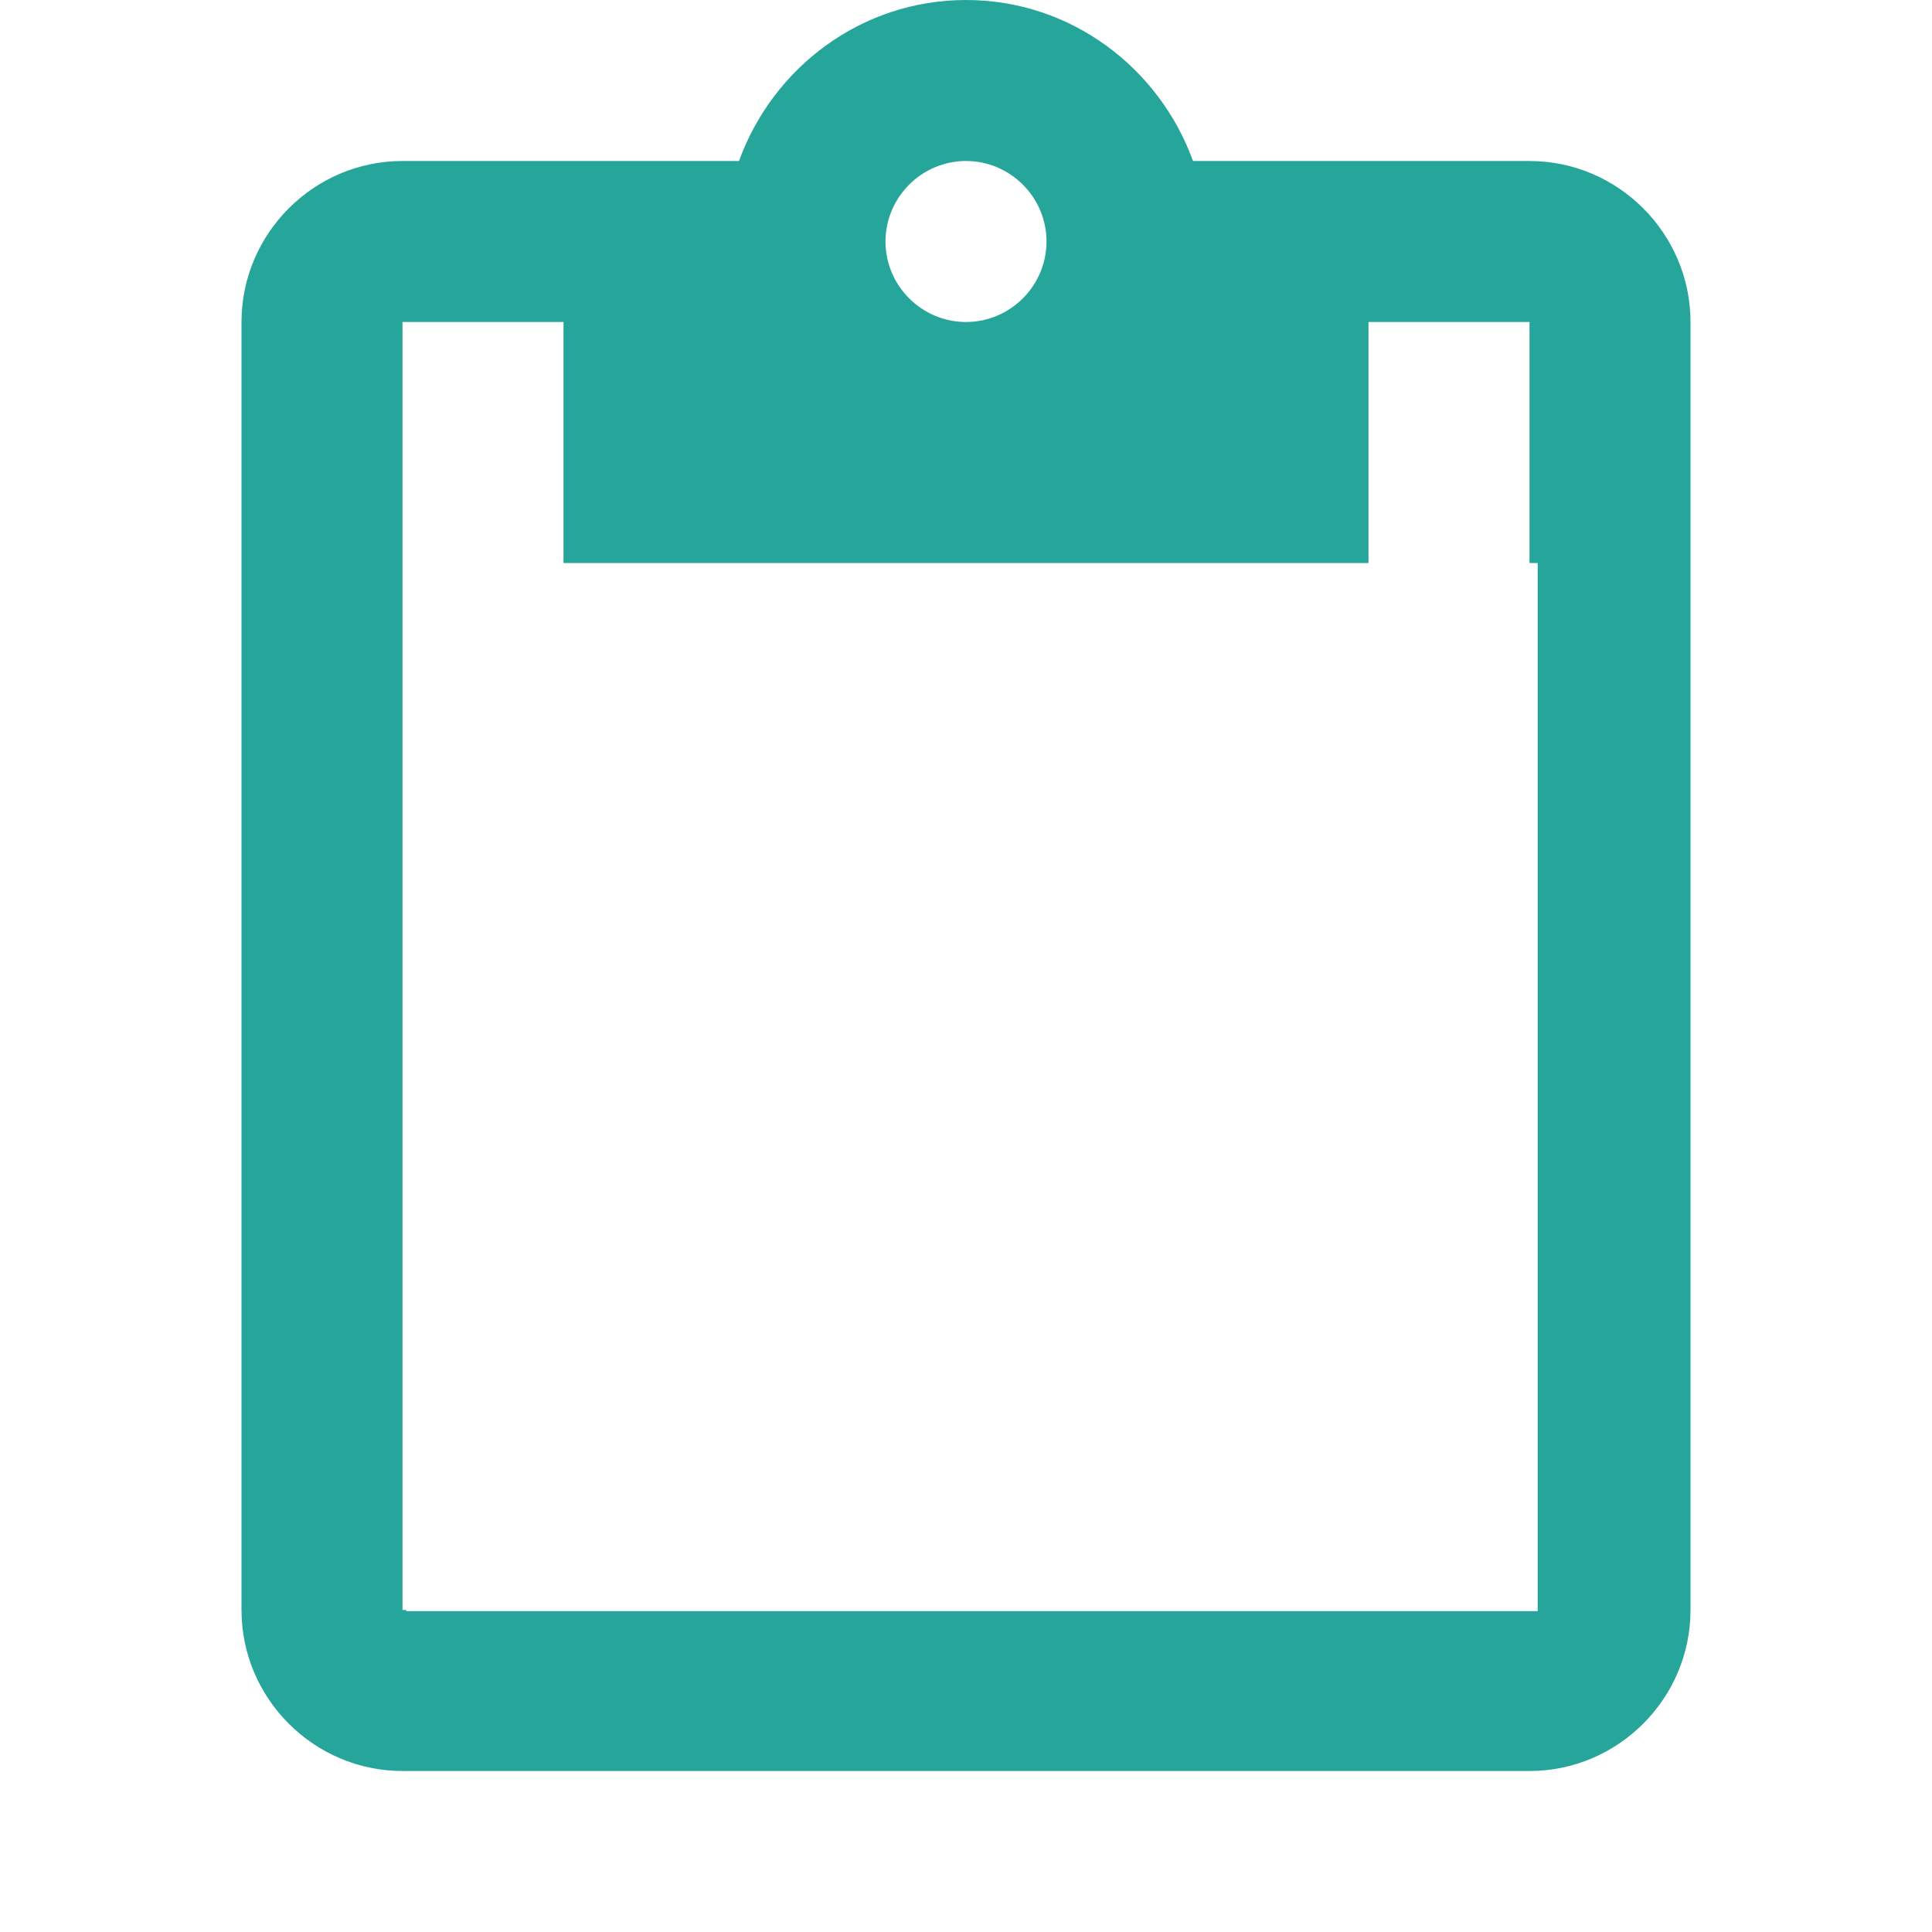
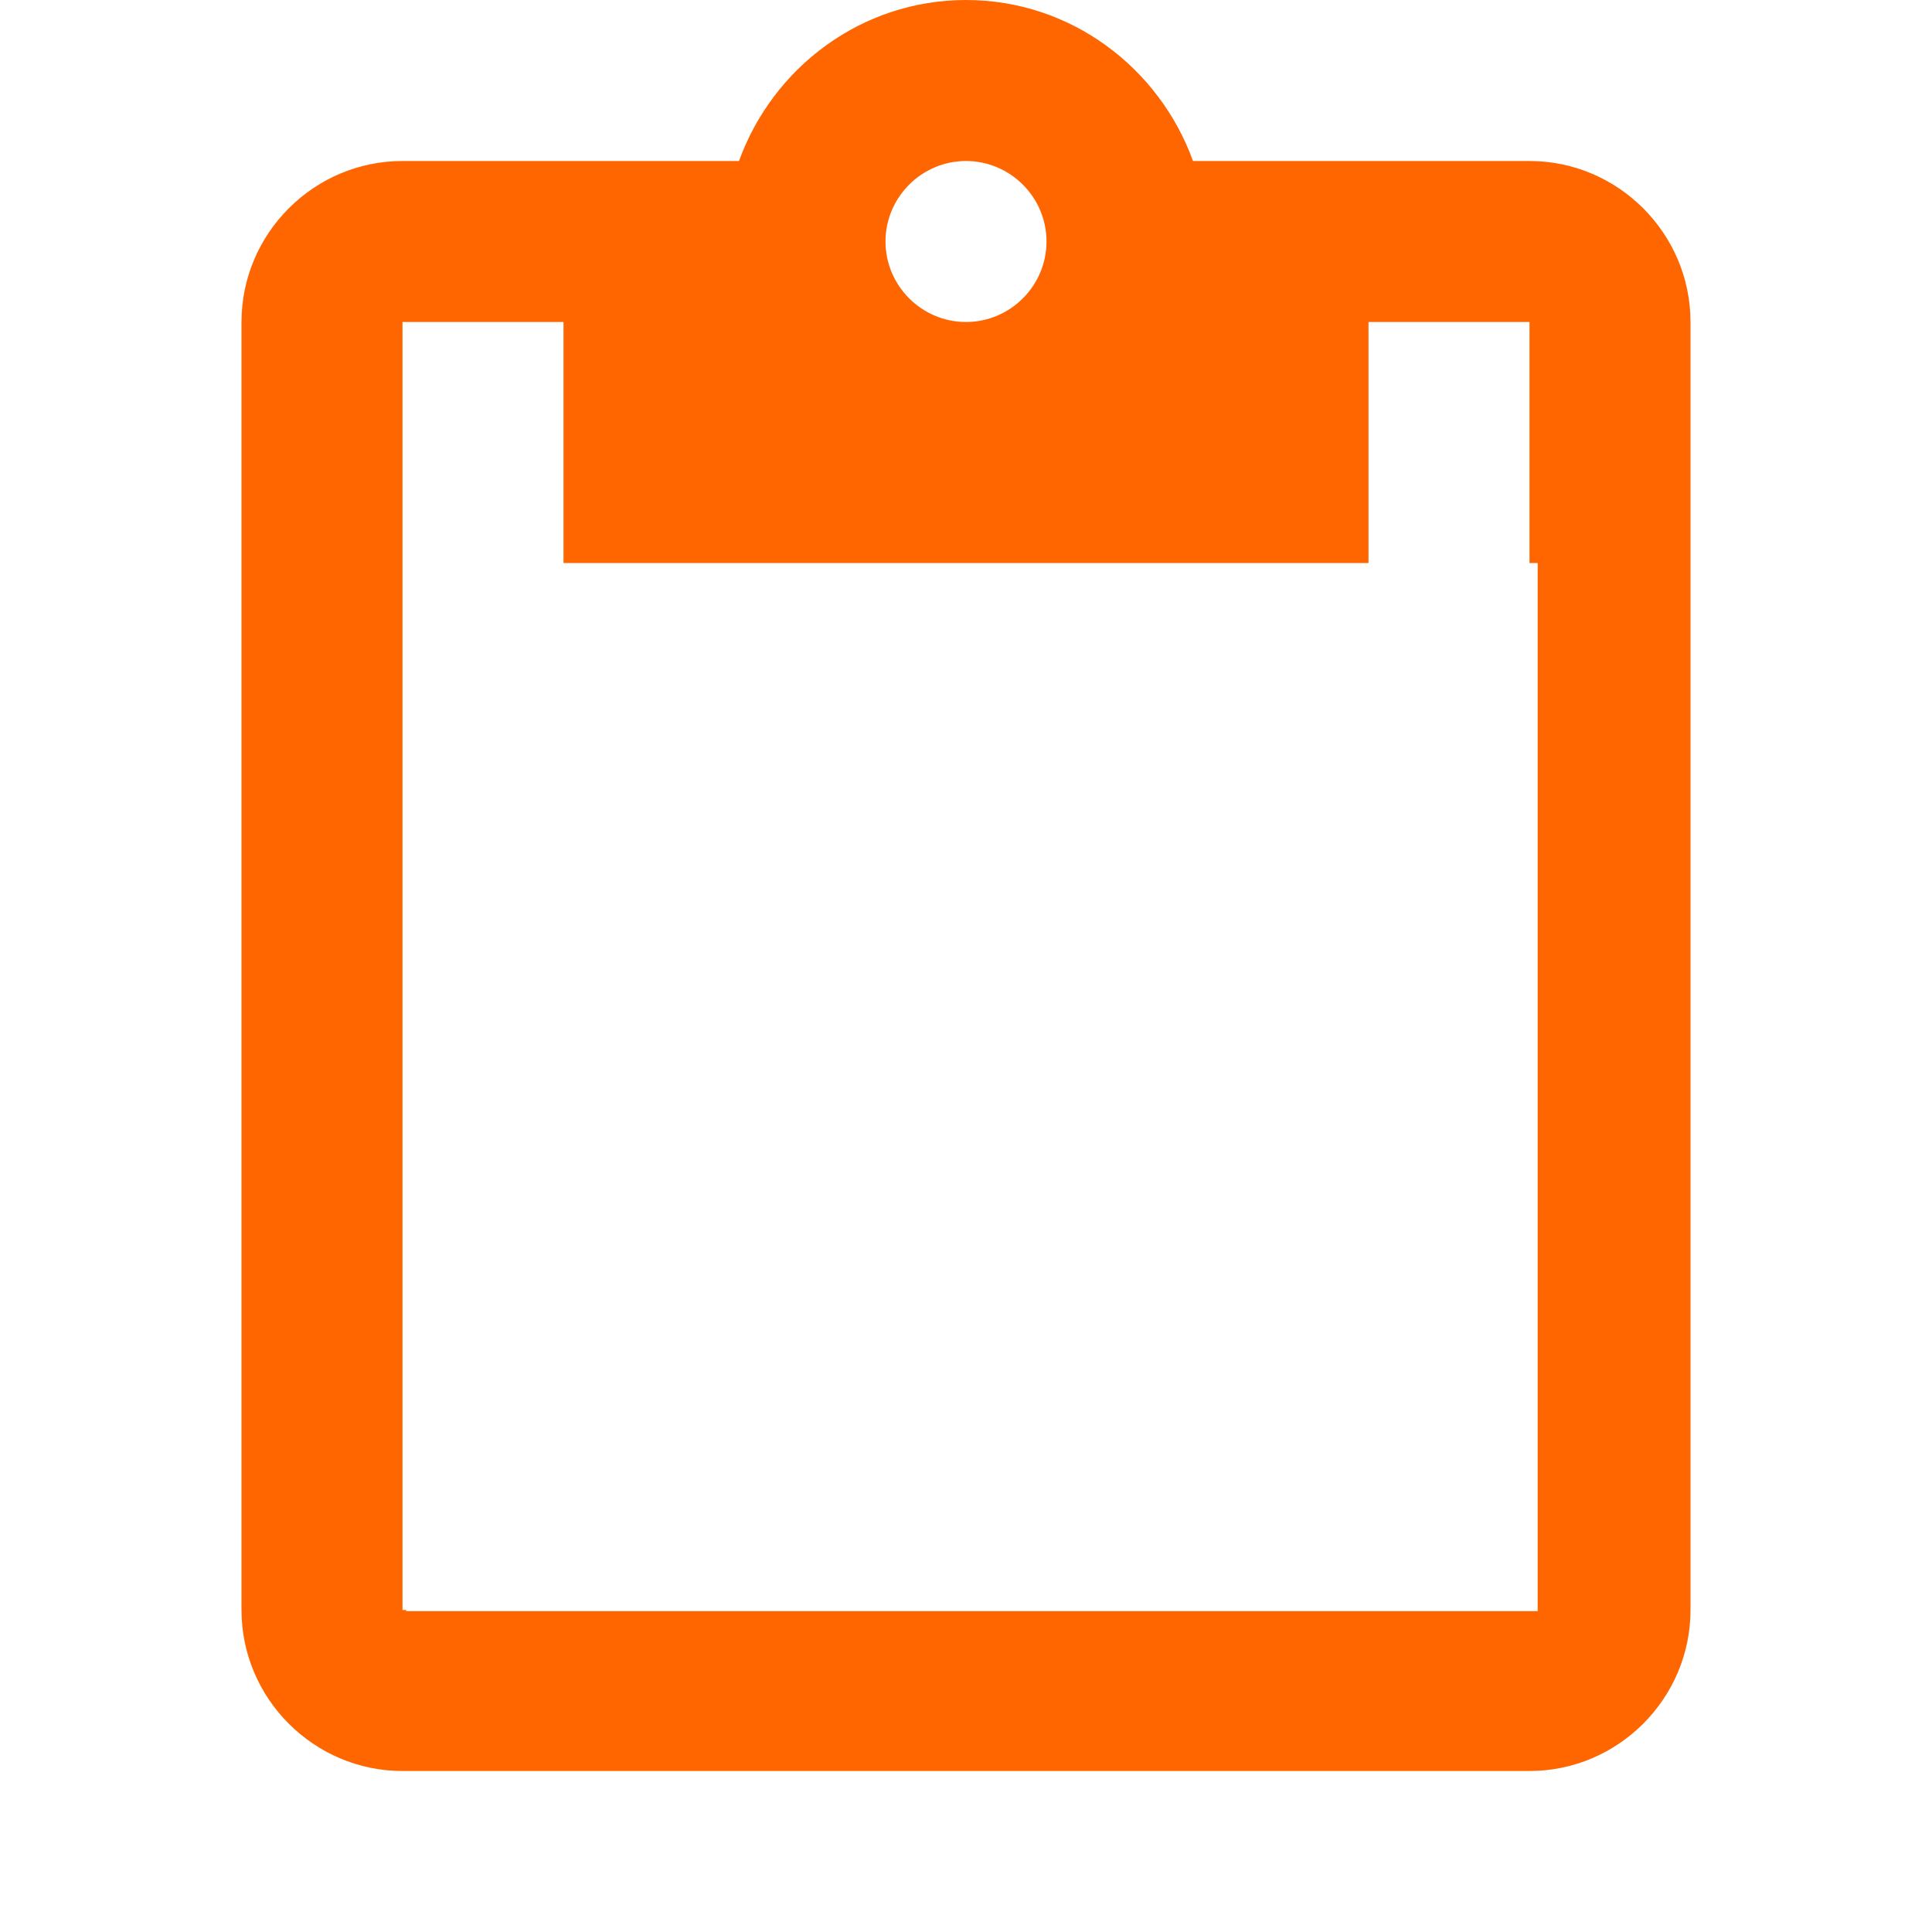
- <svg xmlns="http://www.w3.org/2000/svg" style="fill: rgb(38, 166, 154);" width="32" height="32" viewBox="0 0 24 24">
+ <svg xmlns="http://www.w3.org/2000/svg" style="fill: #ff6600;" width="32" height="32" viewBox="0 0 24 24">
  <defs />
  <path d="M19 2h-4.18C14.4.84 13.3 0 12 0c-1.3 0-2.4.84-2.82 2H5c-1.1 0-2 .9-2 2v16c0 1.1.9 2 2 2h14c1.1 0 2-.9 2-2V4c0-1.1-.9-2-2-2zm-7 0c.55 0 1 .45 1 1s-.45 1-1 1-1-.45-1-1 .45-1 1-1zm7 18H5V4h2v3h10V4h2v16z" />
  <path d="M0 0h24v24H0z" style="fill: none;" />
  <rect transform="matrix(0.04931662, 0, 0, 0.04931662, -12.65831, -0.699031)" width="285" height="264" x="359" y="156" style="fill: rgb(255, 255, 255);" />
</svg>
